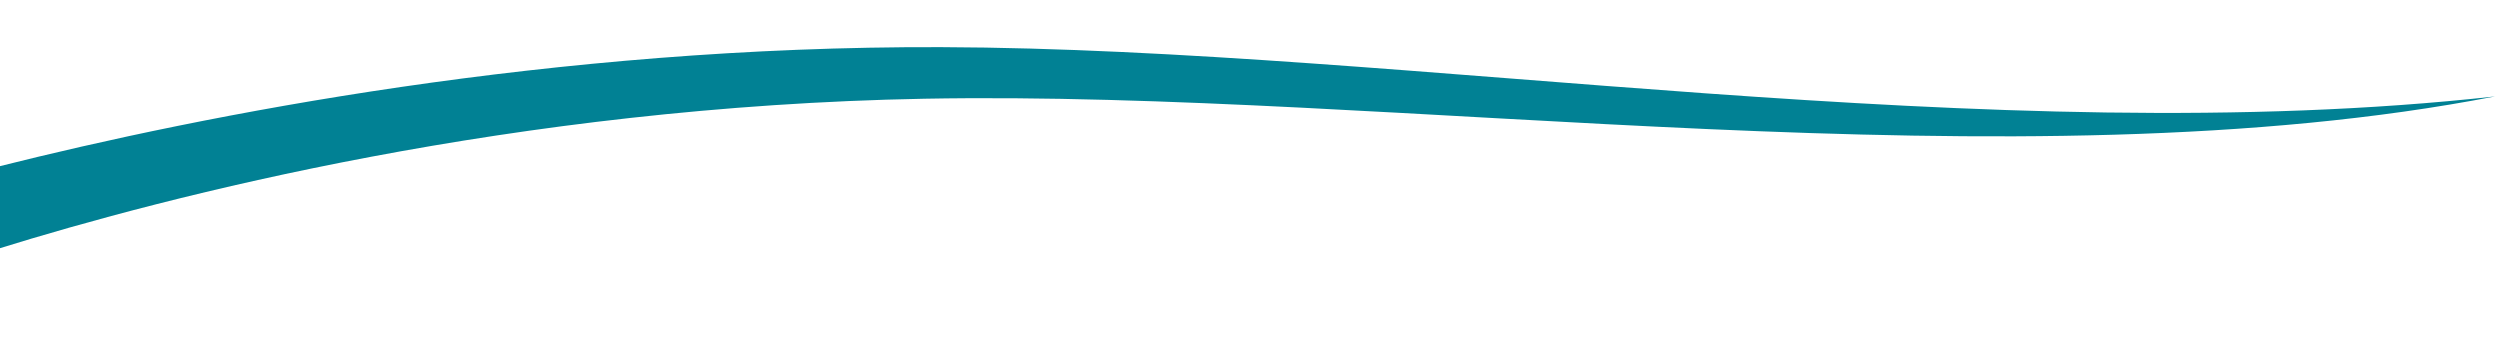
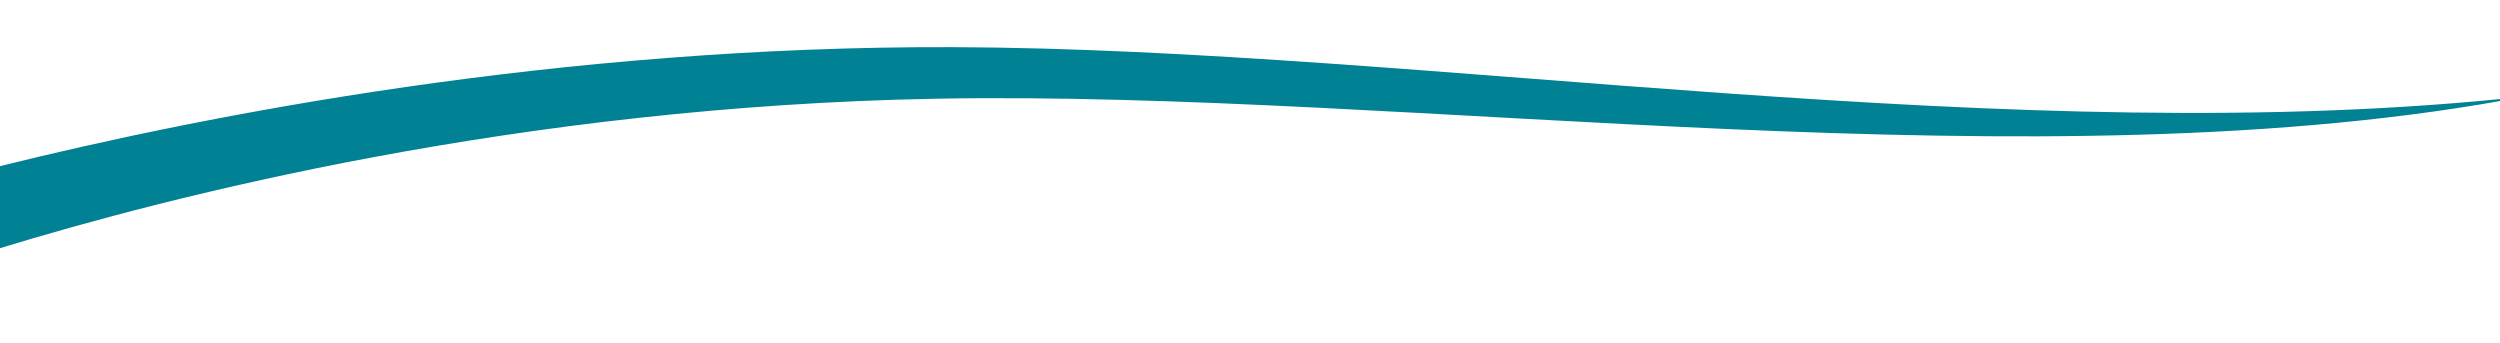
<svg xmlns="http://www.w3.org/2000/svg" width="1302.071" height="178.405" viewBox="0 0 1302.071 178.405" version="1.1" id="svg767">
  <defs id="defs754">
    <clipPath id="clip-path">
      <rect id="Retângulo_2920" data-name="Retângulo 2920" width="1289.827" height="289" x="0" y="0" style="fill:none" />
    </clipPath>
  </defs>
  <g id="Grupo_3667" data-name="Grupo 3667" transform="translate(6.863,-3609.097)">
    <g id="Grupo_3444" data-name="Grupo 3444" transform="translate(-13.62286,3609.097)">
-       <g id="Camada_2-2" data-name="Camada 2" transform="matrix(1.022614,0,0,1,5.23101,24.545)" style="stroke-width:0.989">
-         <g id="OBJECTS-2" data-name="OBJECTS" style="stroke-width:0.989">
-           <path id="Caminho_271" data-name="Caminho 271" d="m 480.772,0 c 238.667,0.817 535.409,54.748 791.5,25.666 C 1028.436,74.032 713.326,22.259 472.16,26.866 263.422,30.853 87.7,77.291 0,105.172 V 62.354 C 105.834,35.135 282.816,-0.631 480.772,0 Z" transform="translate(0,0.01)" style="fill:#018194;fill-rule:evenodd;stroke-width:0.989" />
+       <g id="Camada_2-2" data-name="Camada 2" transform="matrix(1.034948,0,0,1,5.23101,24.545)" style="stroke-width:0.983">
+         <g id="OBJECTS-2" data-name="OBJECTS" style="stroke-width:0.983">
+           <path id="Caminho_271" data-name="Caminho 271" d="m 480.772,0 c 238.667,0.817 535.409,54.748 791.5,25.666 C 1028.436,74.032 713.326,22.259 472.16,26.866 263.422,30.853 87.7,77.291 0,105.172 V 62.354 C 105.834,35.135 282.816,-0.631 480.772,0 Z" transform="translate(0,0.01)" style="fill:#018194;fill-rule:evenodd;stroke-width:0.983" />
        </g>
      </g>
+       <rect style="fill:none" id="rect72" width="366.171" height="48.387" x="637.097" y="26.706" ry="0" />
+       <rect style="fill:none" id="rect74" width="40.54" height="2.616" x="875.107" y="31.937" />
+       <rect style="fill:none" id="rect76" width="1544.456" height="339.259" x="6.76" y="0" />
+       <rect style="fill:none" id="rect78" width="1.308" height="85.004" x="256.541" y="52.861" />
    </g>
  </g>
  <path style="fill:none" d="M 0,0 H 1302.071 V 178.405 H 0.946 V 0 Z" id="path773" />
</svg>
